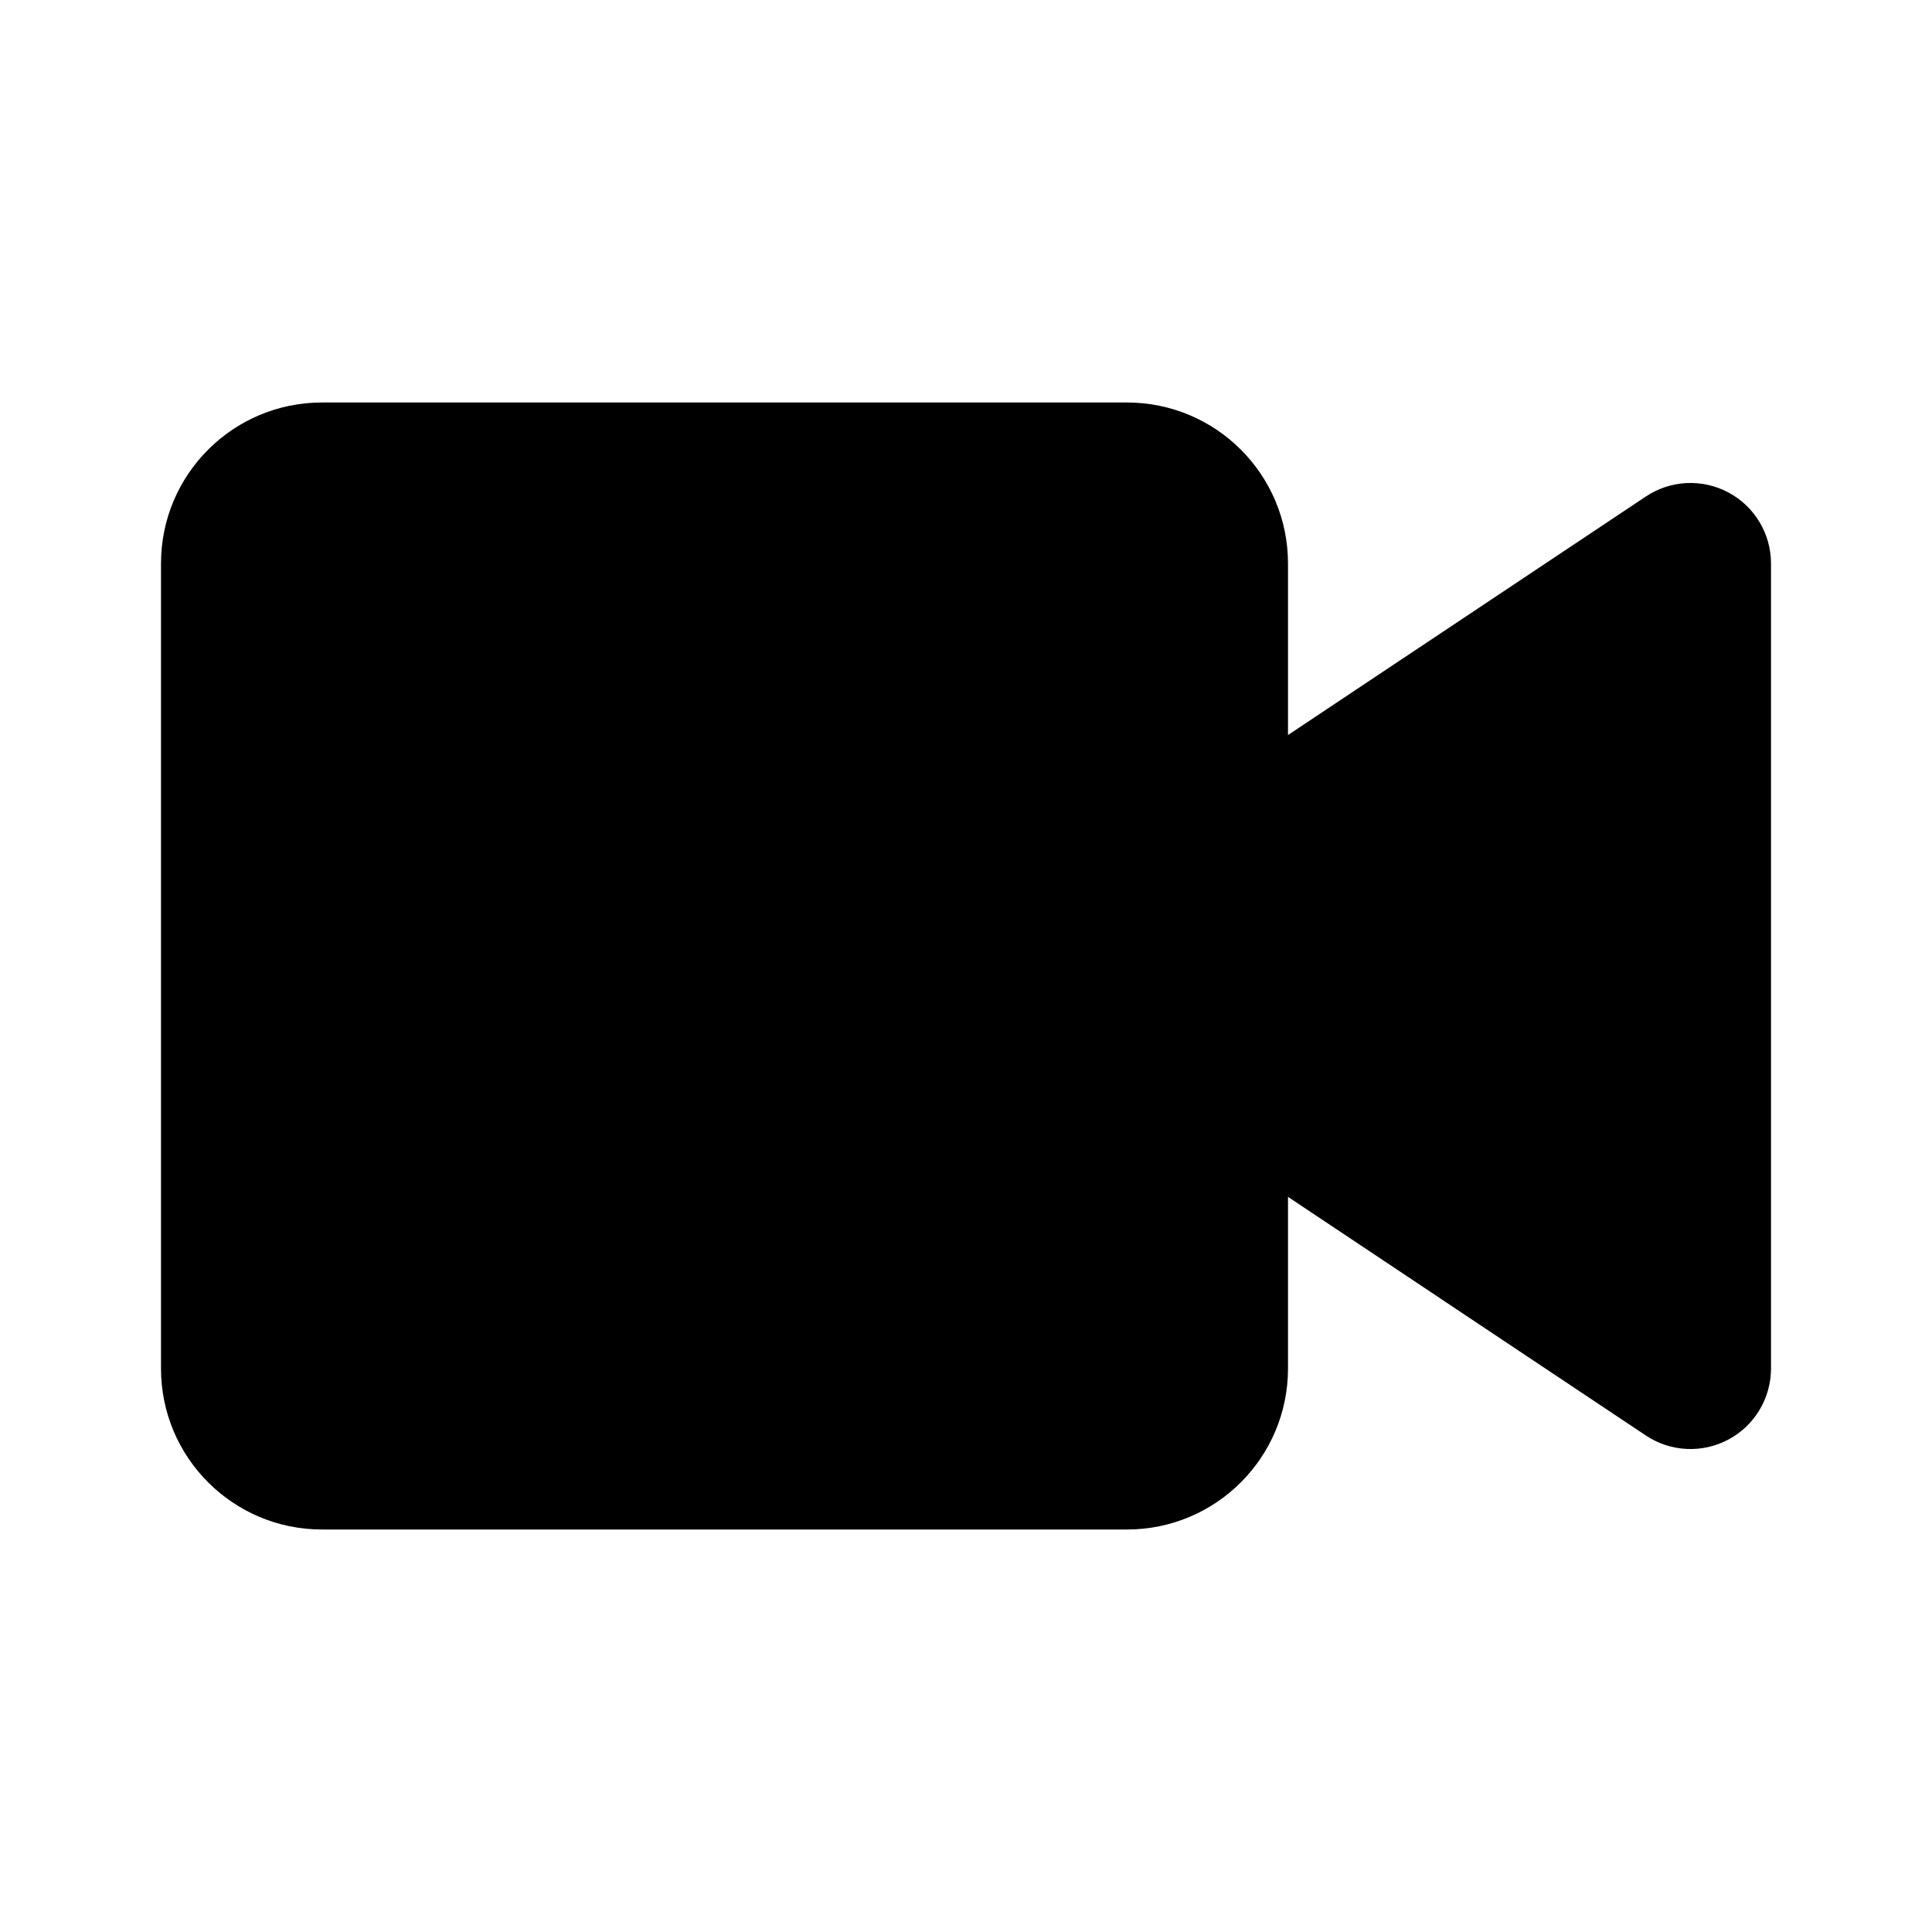
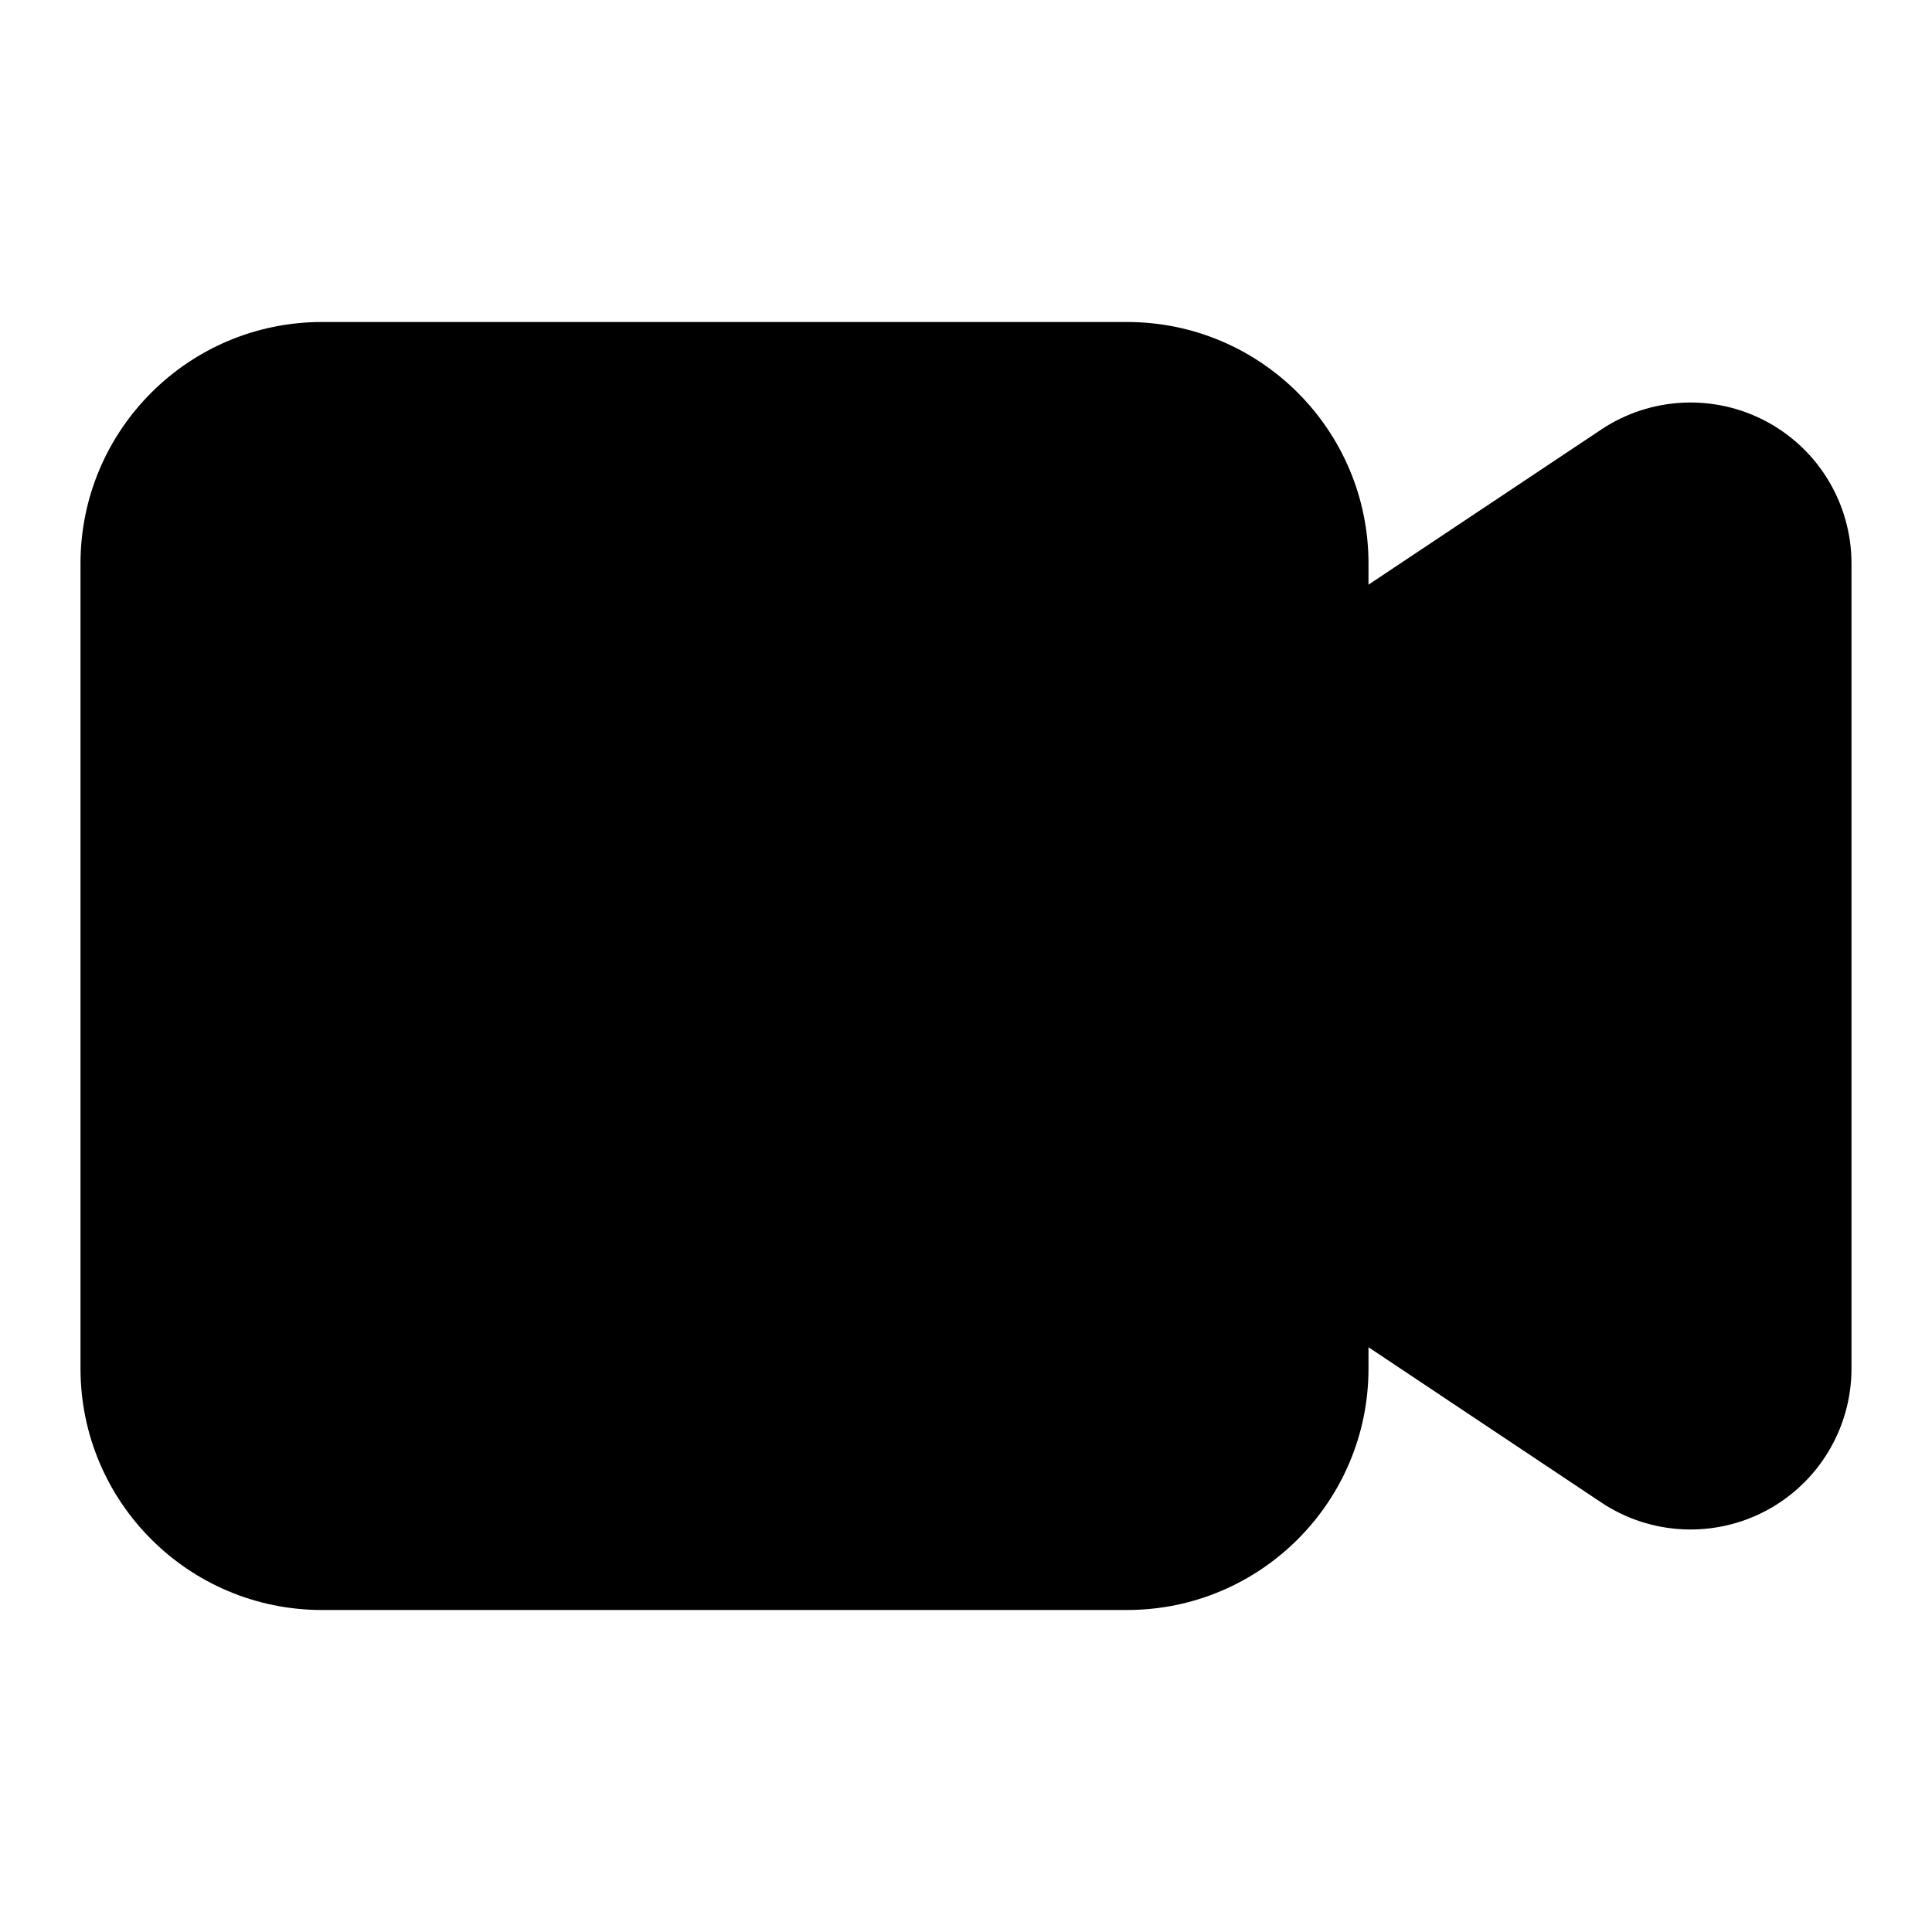
<svg xmlns="http://www.w3.org/2000/svg" width="24" height="24" viewBox="0 0 24 24" fill="none">
  <g class="oi-webcam-fill">
-     <path class="oi-fill" fill-rule="evenodd" clip-rule="evenodd" d="M4 5C2.895 5 2 5.895 2 7V17C2 18.105 2.895 19 4 19H14C15.105 19 16 18.105 16 17V14.868L20.445 17.832C20.752 18.037 21.147 18.056 21.472 17.882C21.797 17.708 22 17.369 22 17V7C22 6.631 21.797 6.292 21.472 6.118C21.147 5.944 20.752 5.963 20.445 6.168L16 9.131V7C16 5.895 15.105 5 14 5H4Z" fill="black" />
+     <path class="oi-fill" d="M14 4C15.657 4 17 5.343 17 7V7.263L19.891 5.336C20.504 4.927 21.293 4.889 21.943 5.236C22.594 5.584 23 6.262 23 7V17C23 17.738 22.594 18.416 21.943 18.764C21.293 19.111 20.504 19.073 19.891 18.664L17 16.736V17C17 18.657 15.657 20 14 20H4C2.343 20 1 18.657 1 17V7C1 5.343 2.343 4 4 4H14Z" fill="black" />
  </g>
</svg>
